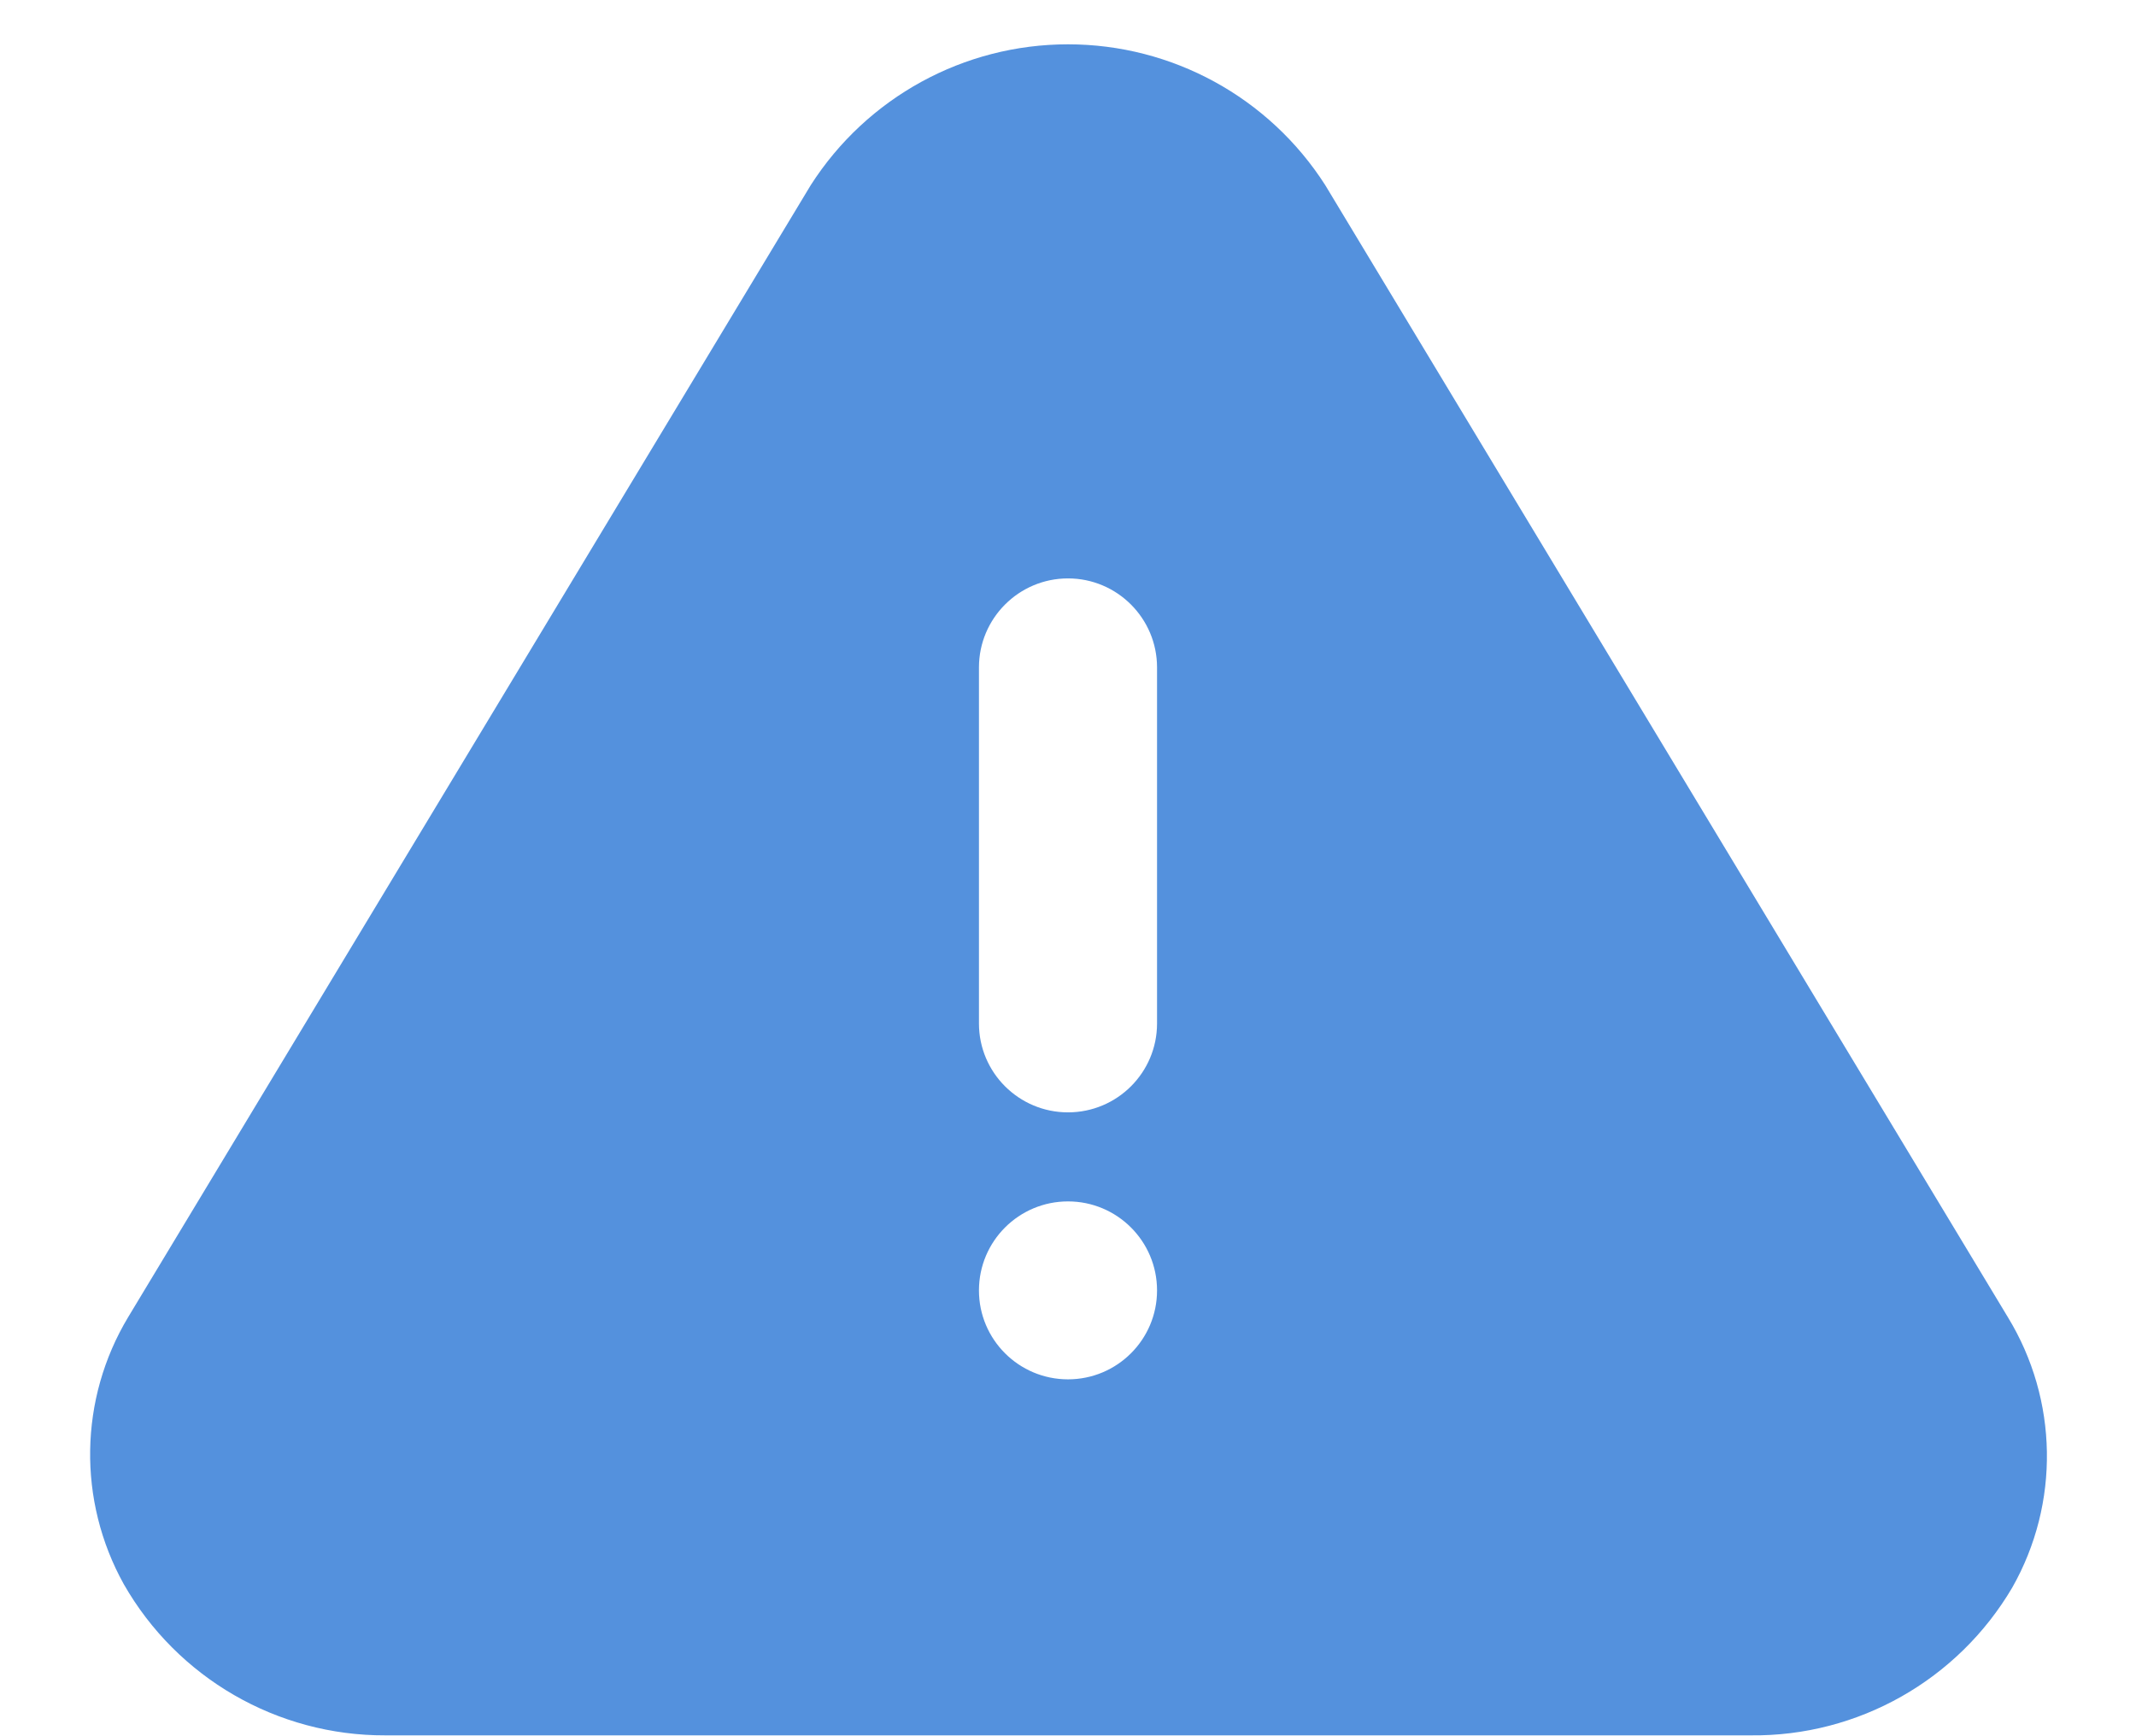
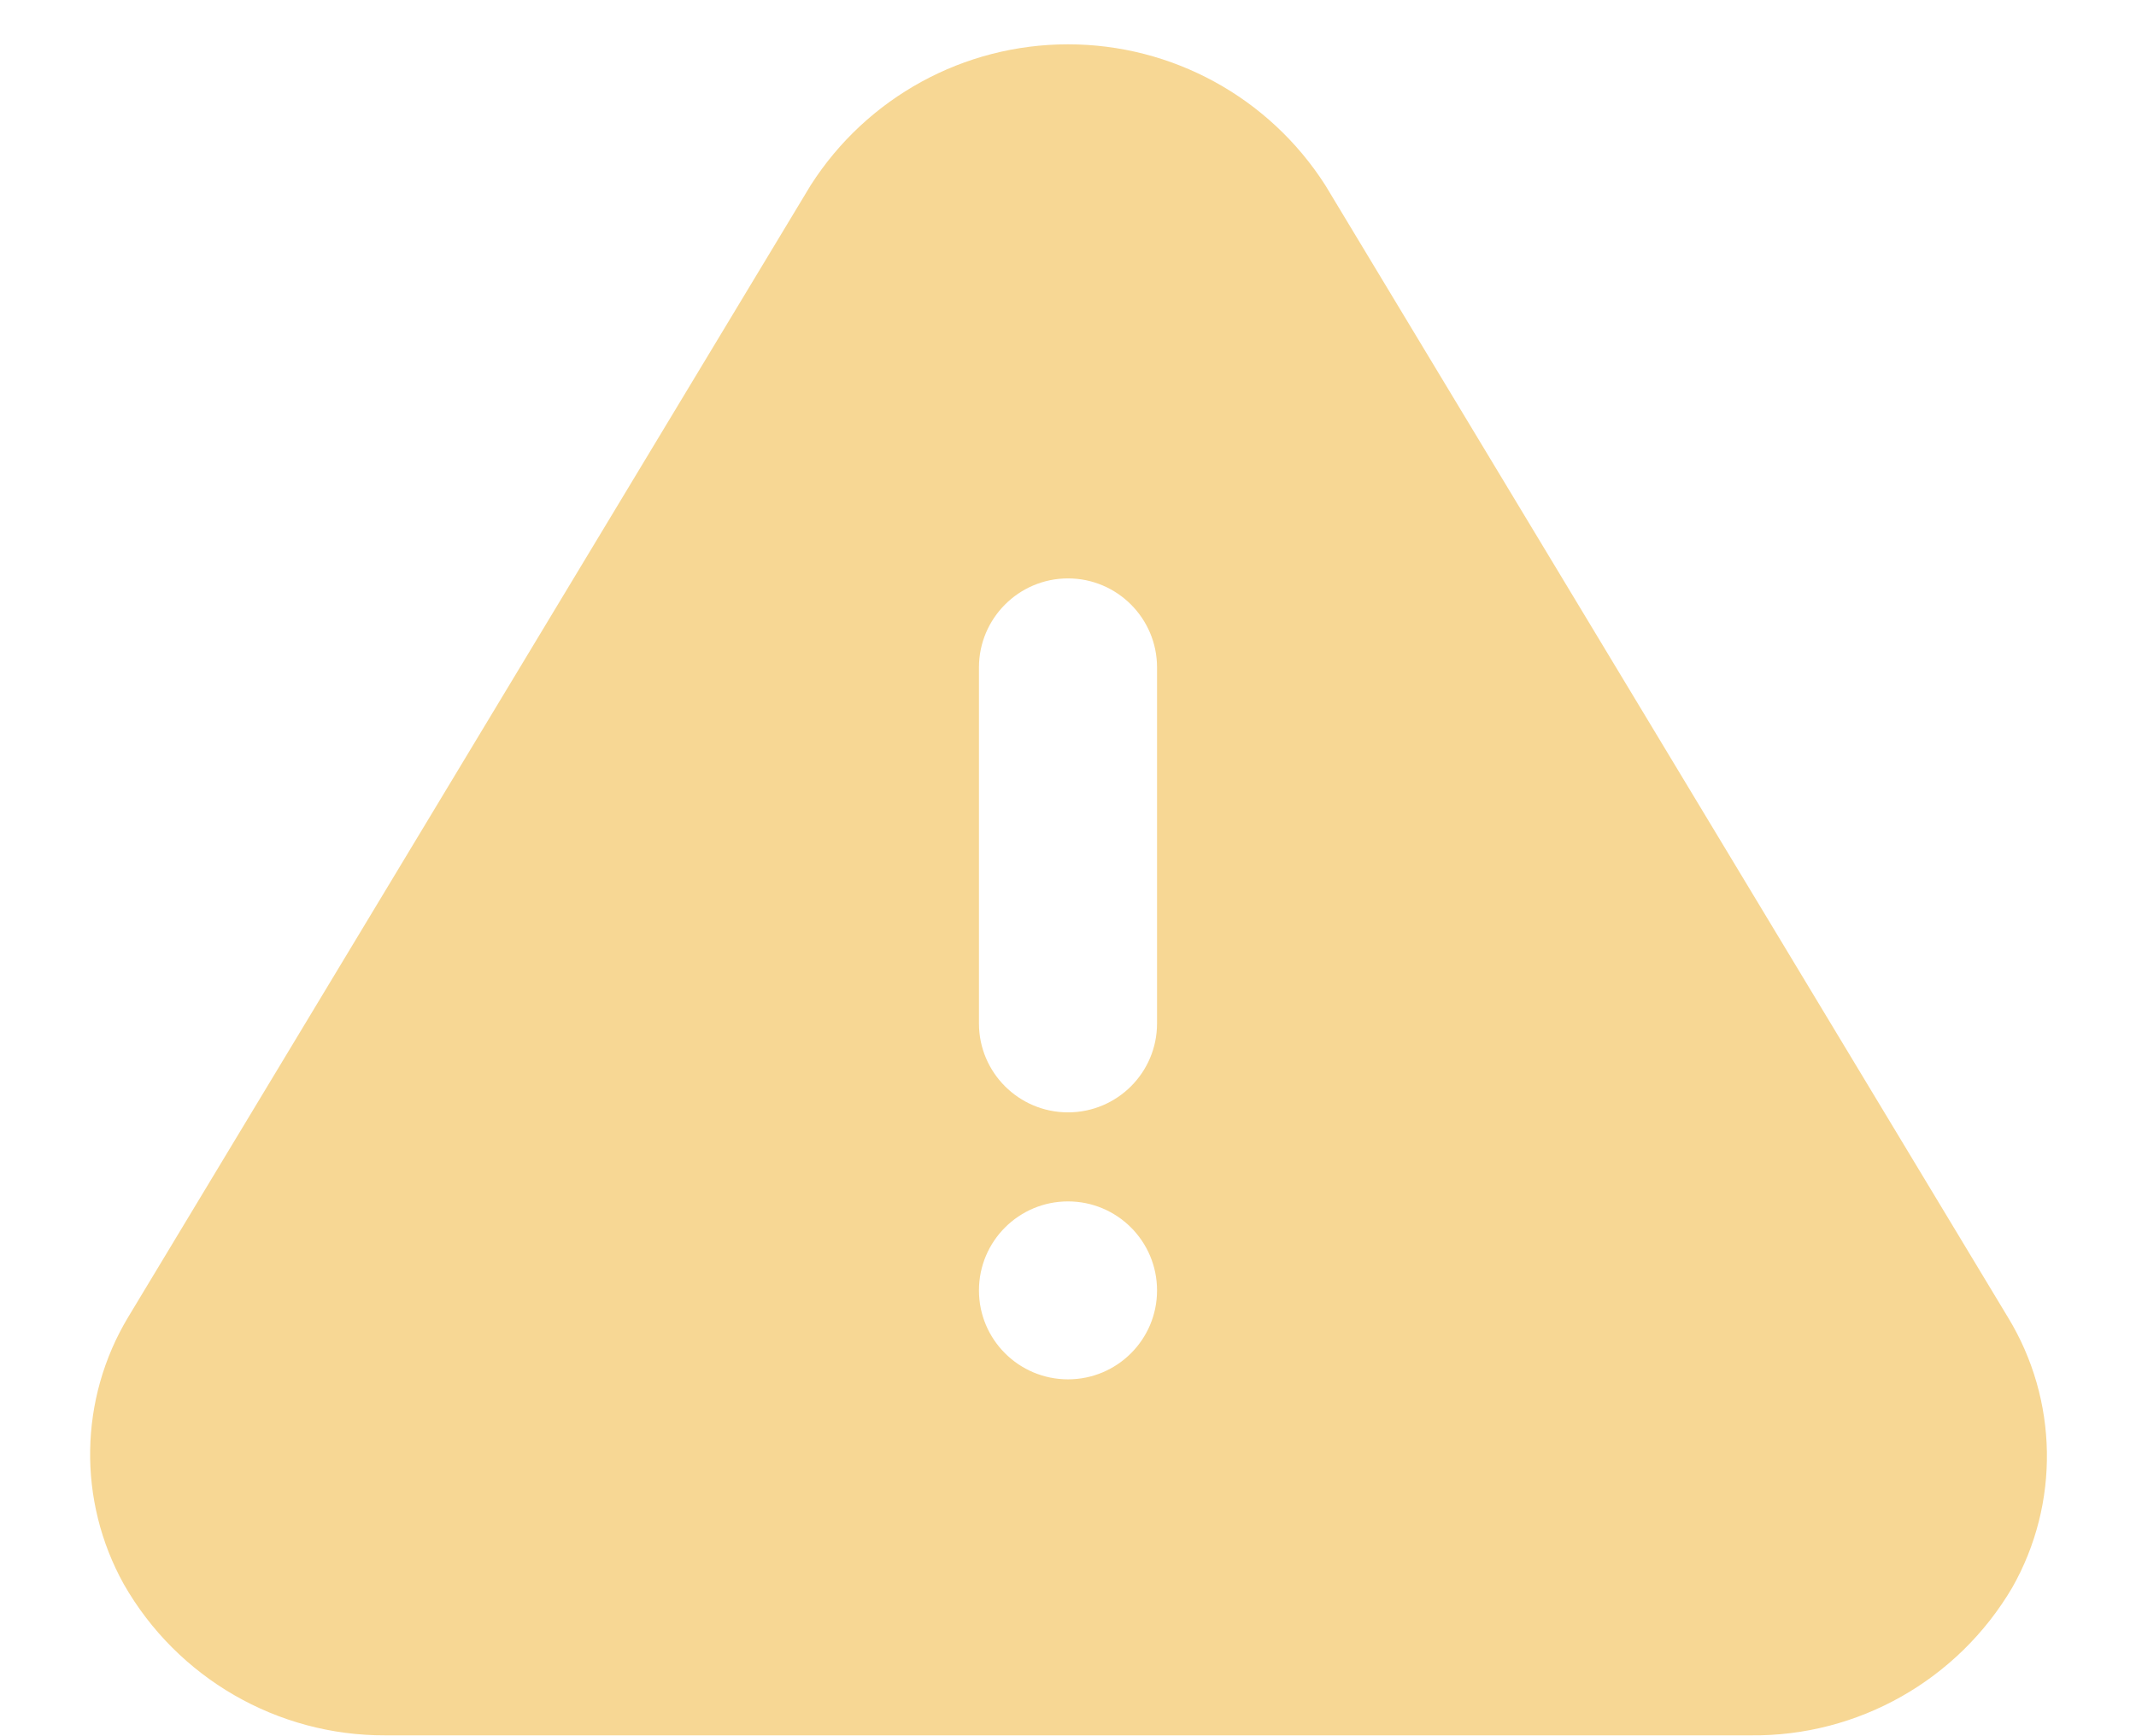
<svg xmlns="http://www.w3.org/2000/svg" width="16px" height="13px" viewBox="0 0 16 13" version="1.1">
  <g id="Symbols" stroke="none" stroke-width="1" fill="none" fill-rule="evenodd">
    <g id="General-/-Bottom-bar:urgence" transform="translate(-295, -16)" fill-rule="nonzero">
      <g id="rank-copy" transform="translate(245, 15)">
        <g id="alert-triangle" transform="translate(50, 0)">
-           <polygon id="Rectangle" fill="#000000" opacity="0" transform="translate(8, 8) rotate(90) translate(-8, -8) " points="-2.13162821e-14 0 16 0 16 16 -2.13162821e-14 16" />
-           <path d="M15.04,10.867 L9.927,2.387 C9.506,1.729 8.78,1.332 8,1.332 C7.22,1.332 6.494,1.729 6.073,2.387 L0.96,10.867 C0.592,11.479 0.58,12.242 0.927,12.867 C1.328,13.57 2.077,14.003 2.887,14 L13.113,14 C13.918,14.009 14.665,13.586 15.073,12.893 C15.431,12.262 15.418,11.486 15.04,10.867 Z M8,11.333 C7.632,11.333 7.333,11.035 7.333,10.667 C7.333,10.298 7.632,10 8,10 C8.368,10 8.667,10.298 8.667,10.667 C8.667,11.035 8.368,11.333 8,11.333 Z M8.667,8.667 C8.667,9.035 8.368,9.333 8,9.333 C7.632,9.333 7.333,9.035 7.333,8.667 L7.333,6 C7.333,5.632 7.632,5.333 8,5.333 C8.368,5.333 8.667,5.632 8.667,6 L8.667,8.667 Z" id="Shape" fill="#5491DD" />
+           <polygon id="Rectangle" fill="#f7d794" opacity="0" transform="translate(8, 8) rotate(90) translate(-8, -8) " points="-2.13162821e-14 0 16 0 16 16 -2.13162821e-14 16" />
+           <path d="M15.04,10.867 L9.927,2.387 C9.506,1.729 8.78,1.332 8,1.332 C7.22,1.332 6.494,1.729 6.073,2.387 L0.96,10.867 C0.592,11.479 0.58,12.242 0.927,12.867 C1.328,13.57 2.077,14.003 2.887,14 L13.113,14 C13.918,14.009 14.665,13.586 15.073,12.893 C15.431,12.262 15.418,11.486 15.04,10.867 Z M8,11.333 C7.632,11.333 7.333,11.035 7.333,10.667 C7.333,10.298 7.632,10 8,10 C8.368,10 8.667,10.298 8.667,10.667 C8.667,11.035 8.368,11.333 8,11.333 Z M8.667,8.667 C8.667,9.035 8.368,9.333 8,9.333 C7.632,9.333 7.333,9.035 7.333,8.667 L7.333,6 C7.333,5.632 7.632,5.333 8,5.333 C8.368,5.333 8.667,5.632 8.667,6 L8.667,8.667 Z" id="Shape" fill="#f7d794" />
        </g>
      </g>
    </g>
  </g>
</svg>
